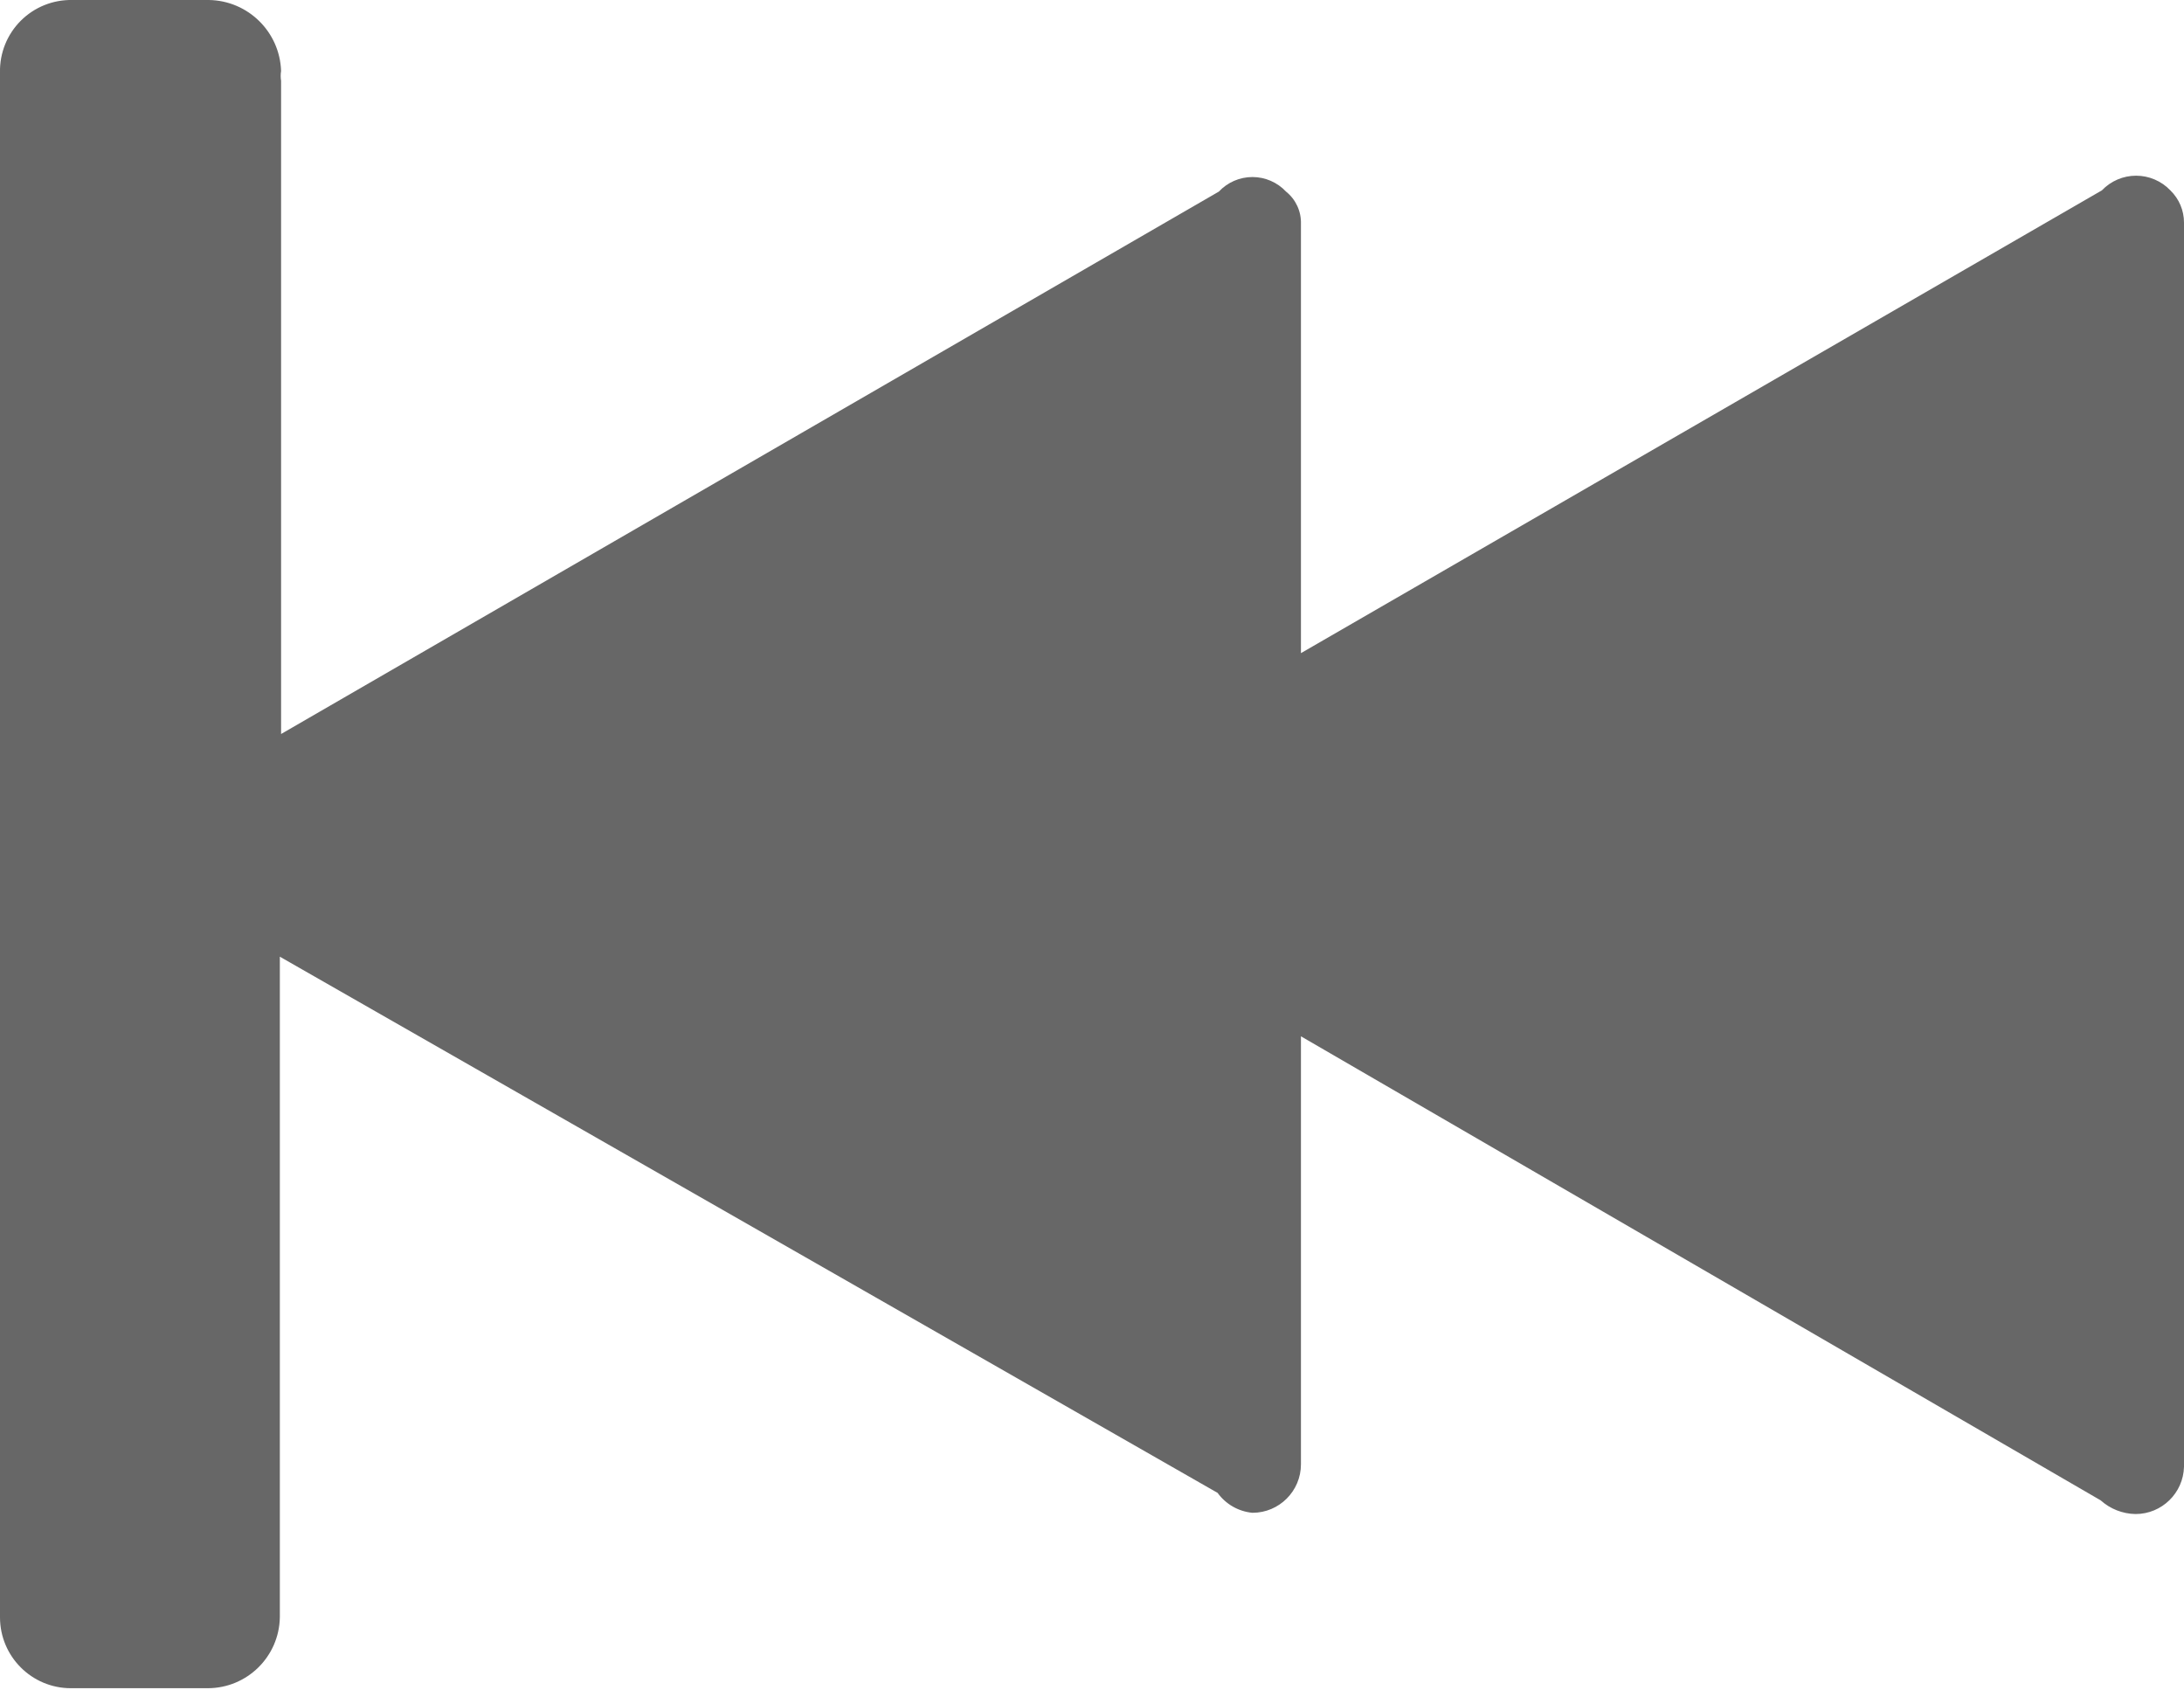
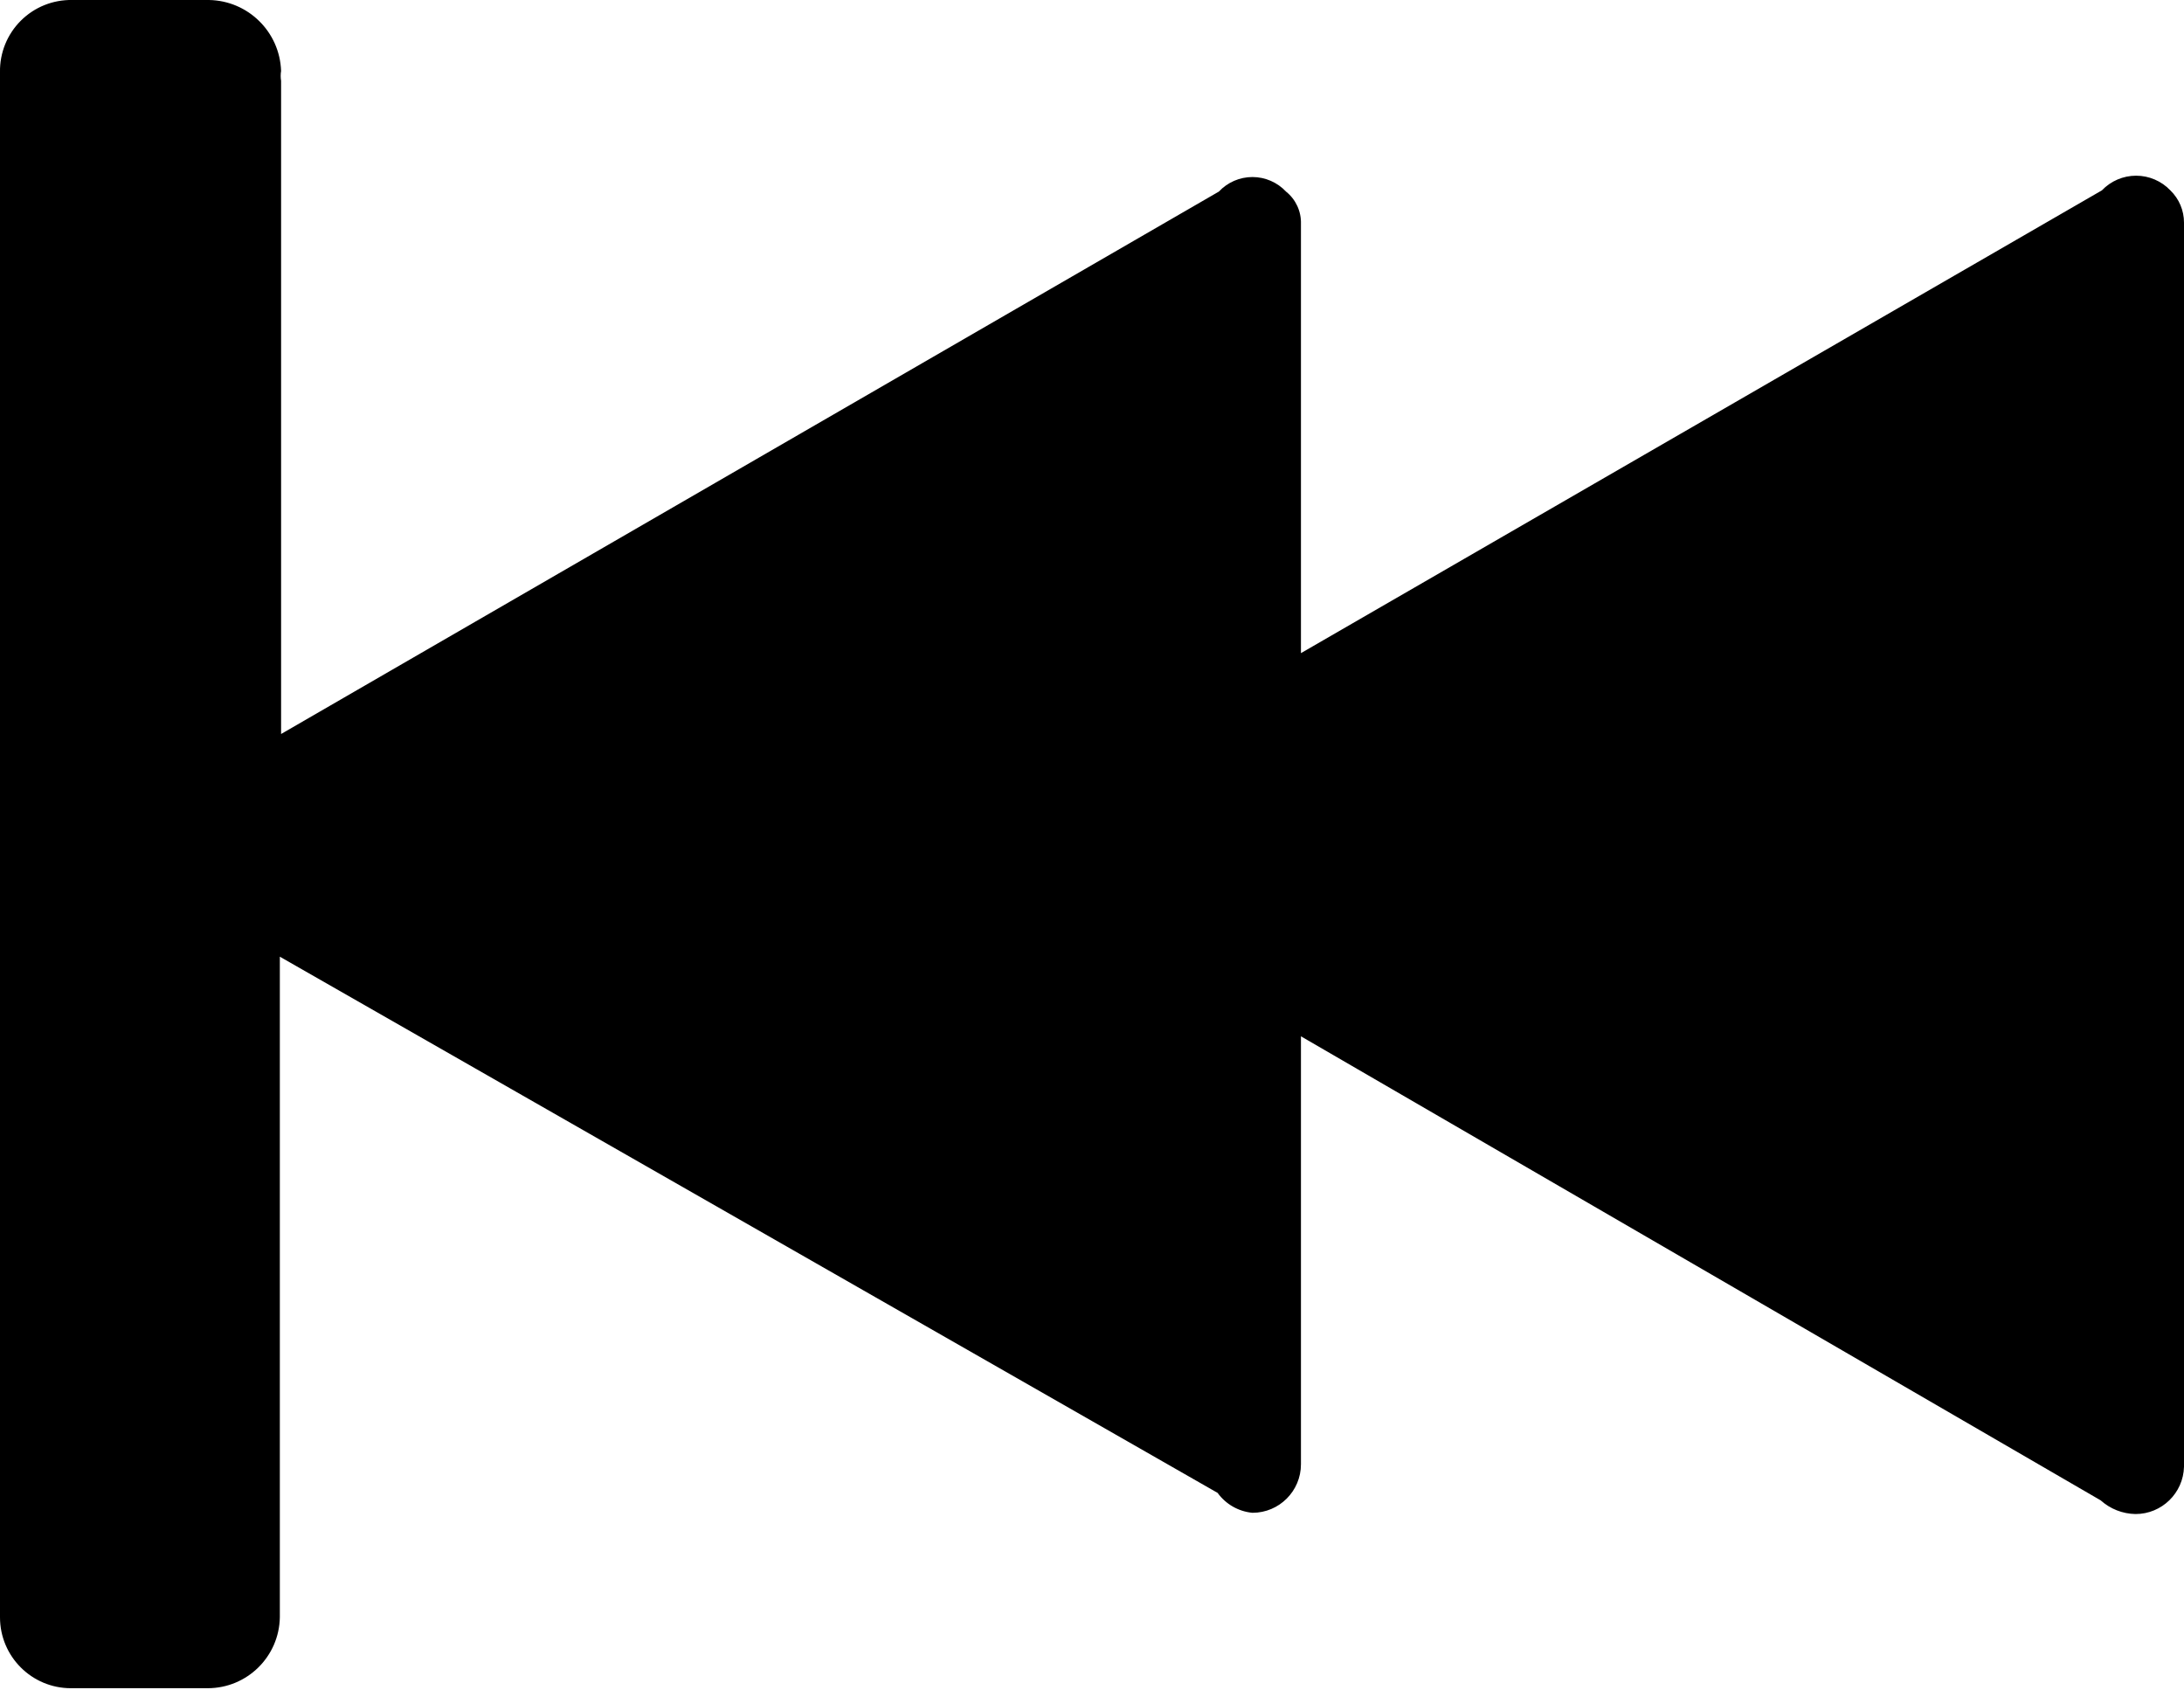
<svg xmlns="http://www.w3.org/2000/svg" id="Camada_1" data-name="Camada 1" viewBox="0 0 17.56 13.58">
-   <defs>
-     <style>.cls-1{fill:#676767;}</style>
-   </defs>
  <path id="next-2" class="cls-1" d="M0,13V.58H0v0H0A.57.57,0,0,1,.58,0h1.1a.59.59,0,0,1,.58.57.25.25,0,0,0,0,.08V5.9L9.8,1.54a.37.37,0,0,1,.54,0,.32.32,0,0,1,.12.26h0V5.25L16.9,1.53a.38.38,0,0,1,.55,0,.36.36,0,0,1,.11.26h0v10a.39.39,0,0,1-.39.38.43.43,0,0,1-.28-.11L10.46,8.33v3.44a.39.39,0,0,1-.39.39A.39.39,0,0,1,9.79,12L2.25,7.69V13h0v0a.58.58,0,0,1-.58.57H.57A.57.57,0,0,1,0,13H0v0Z" />
</svg>
